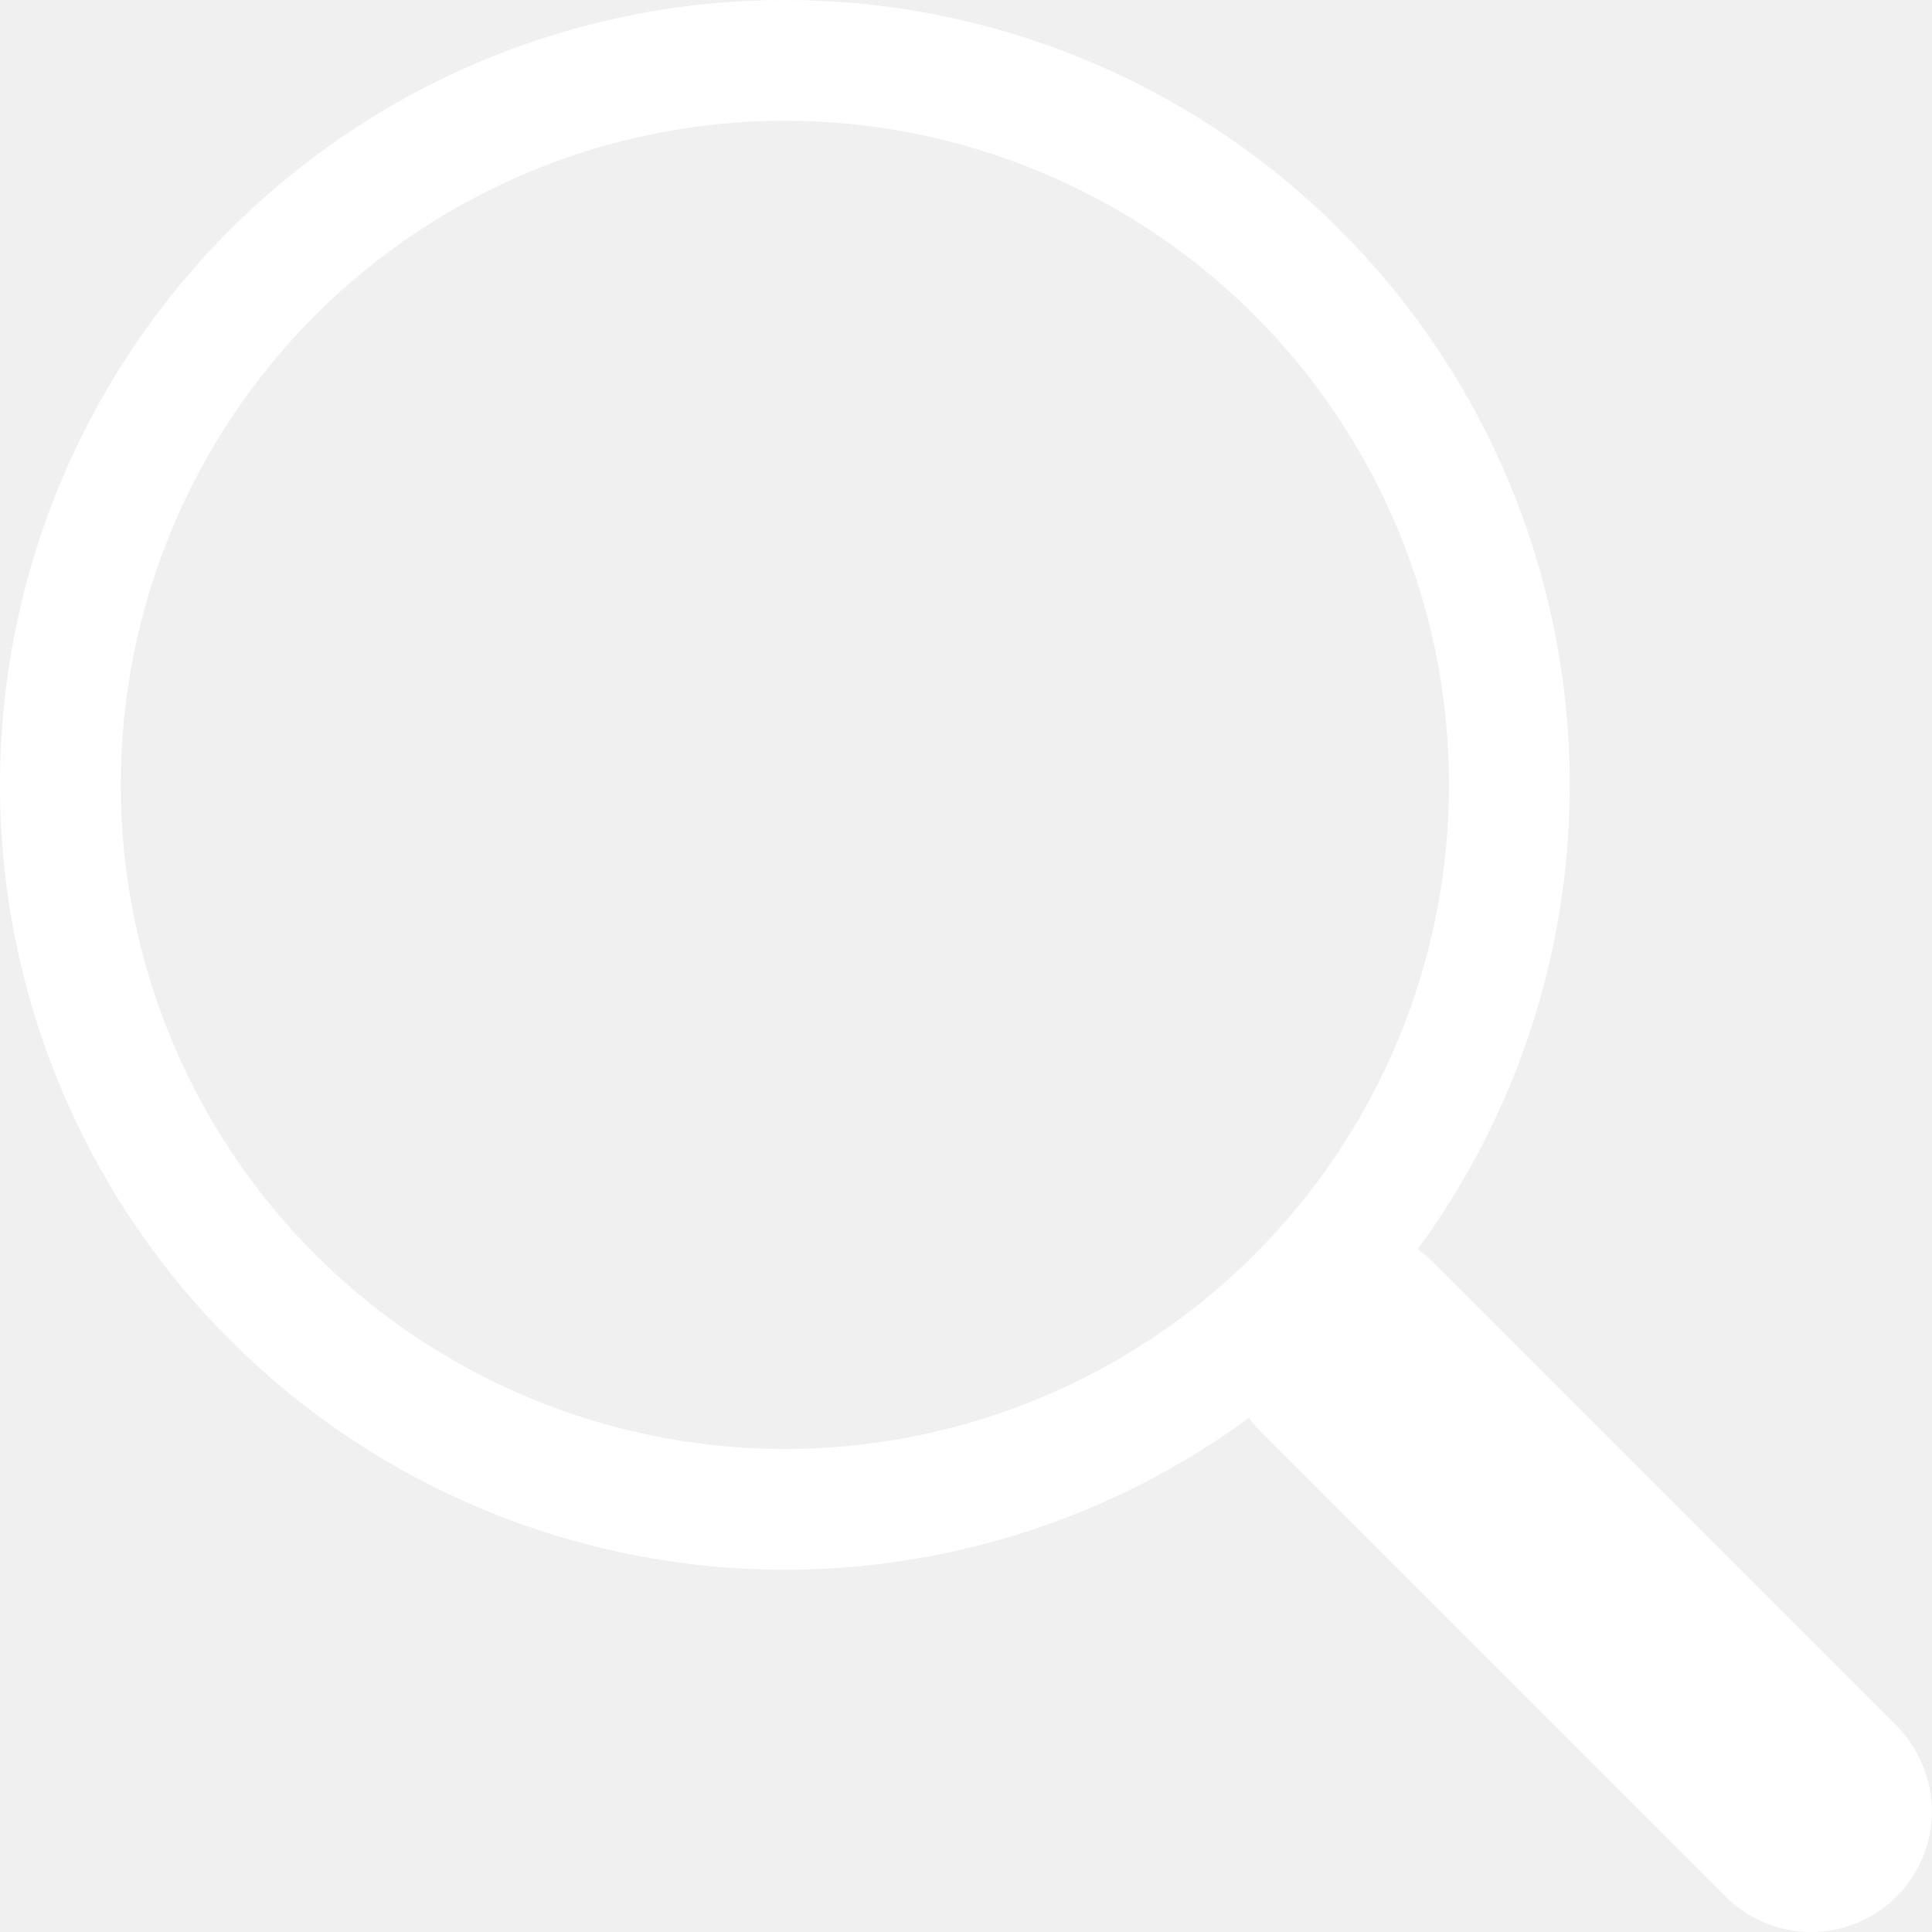
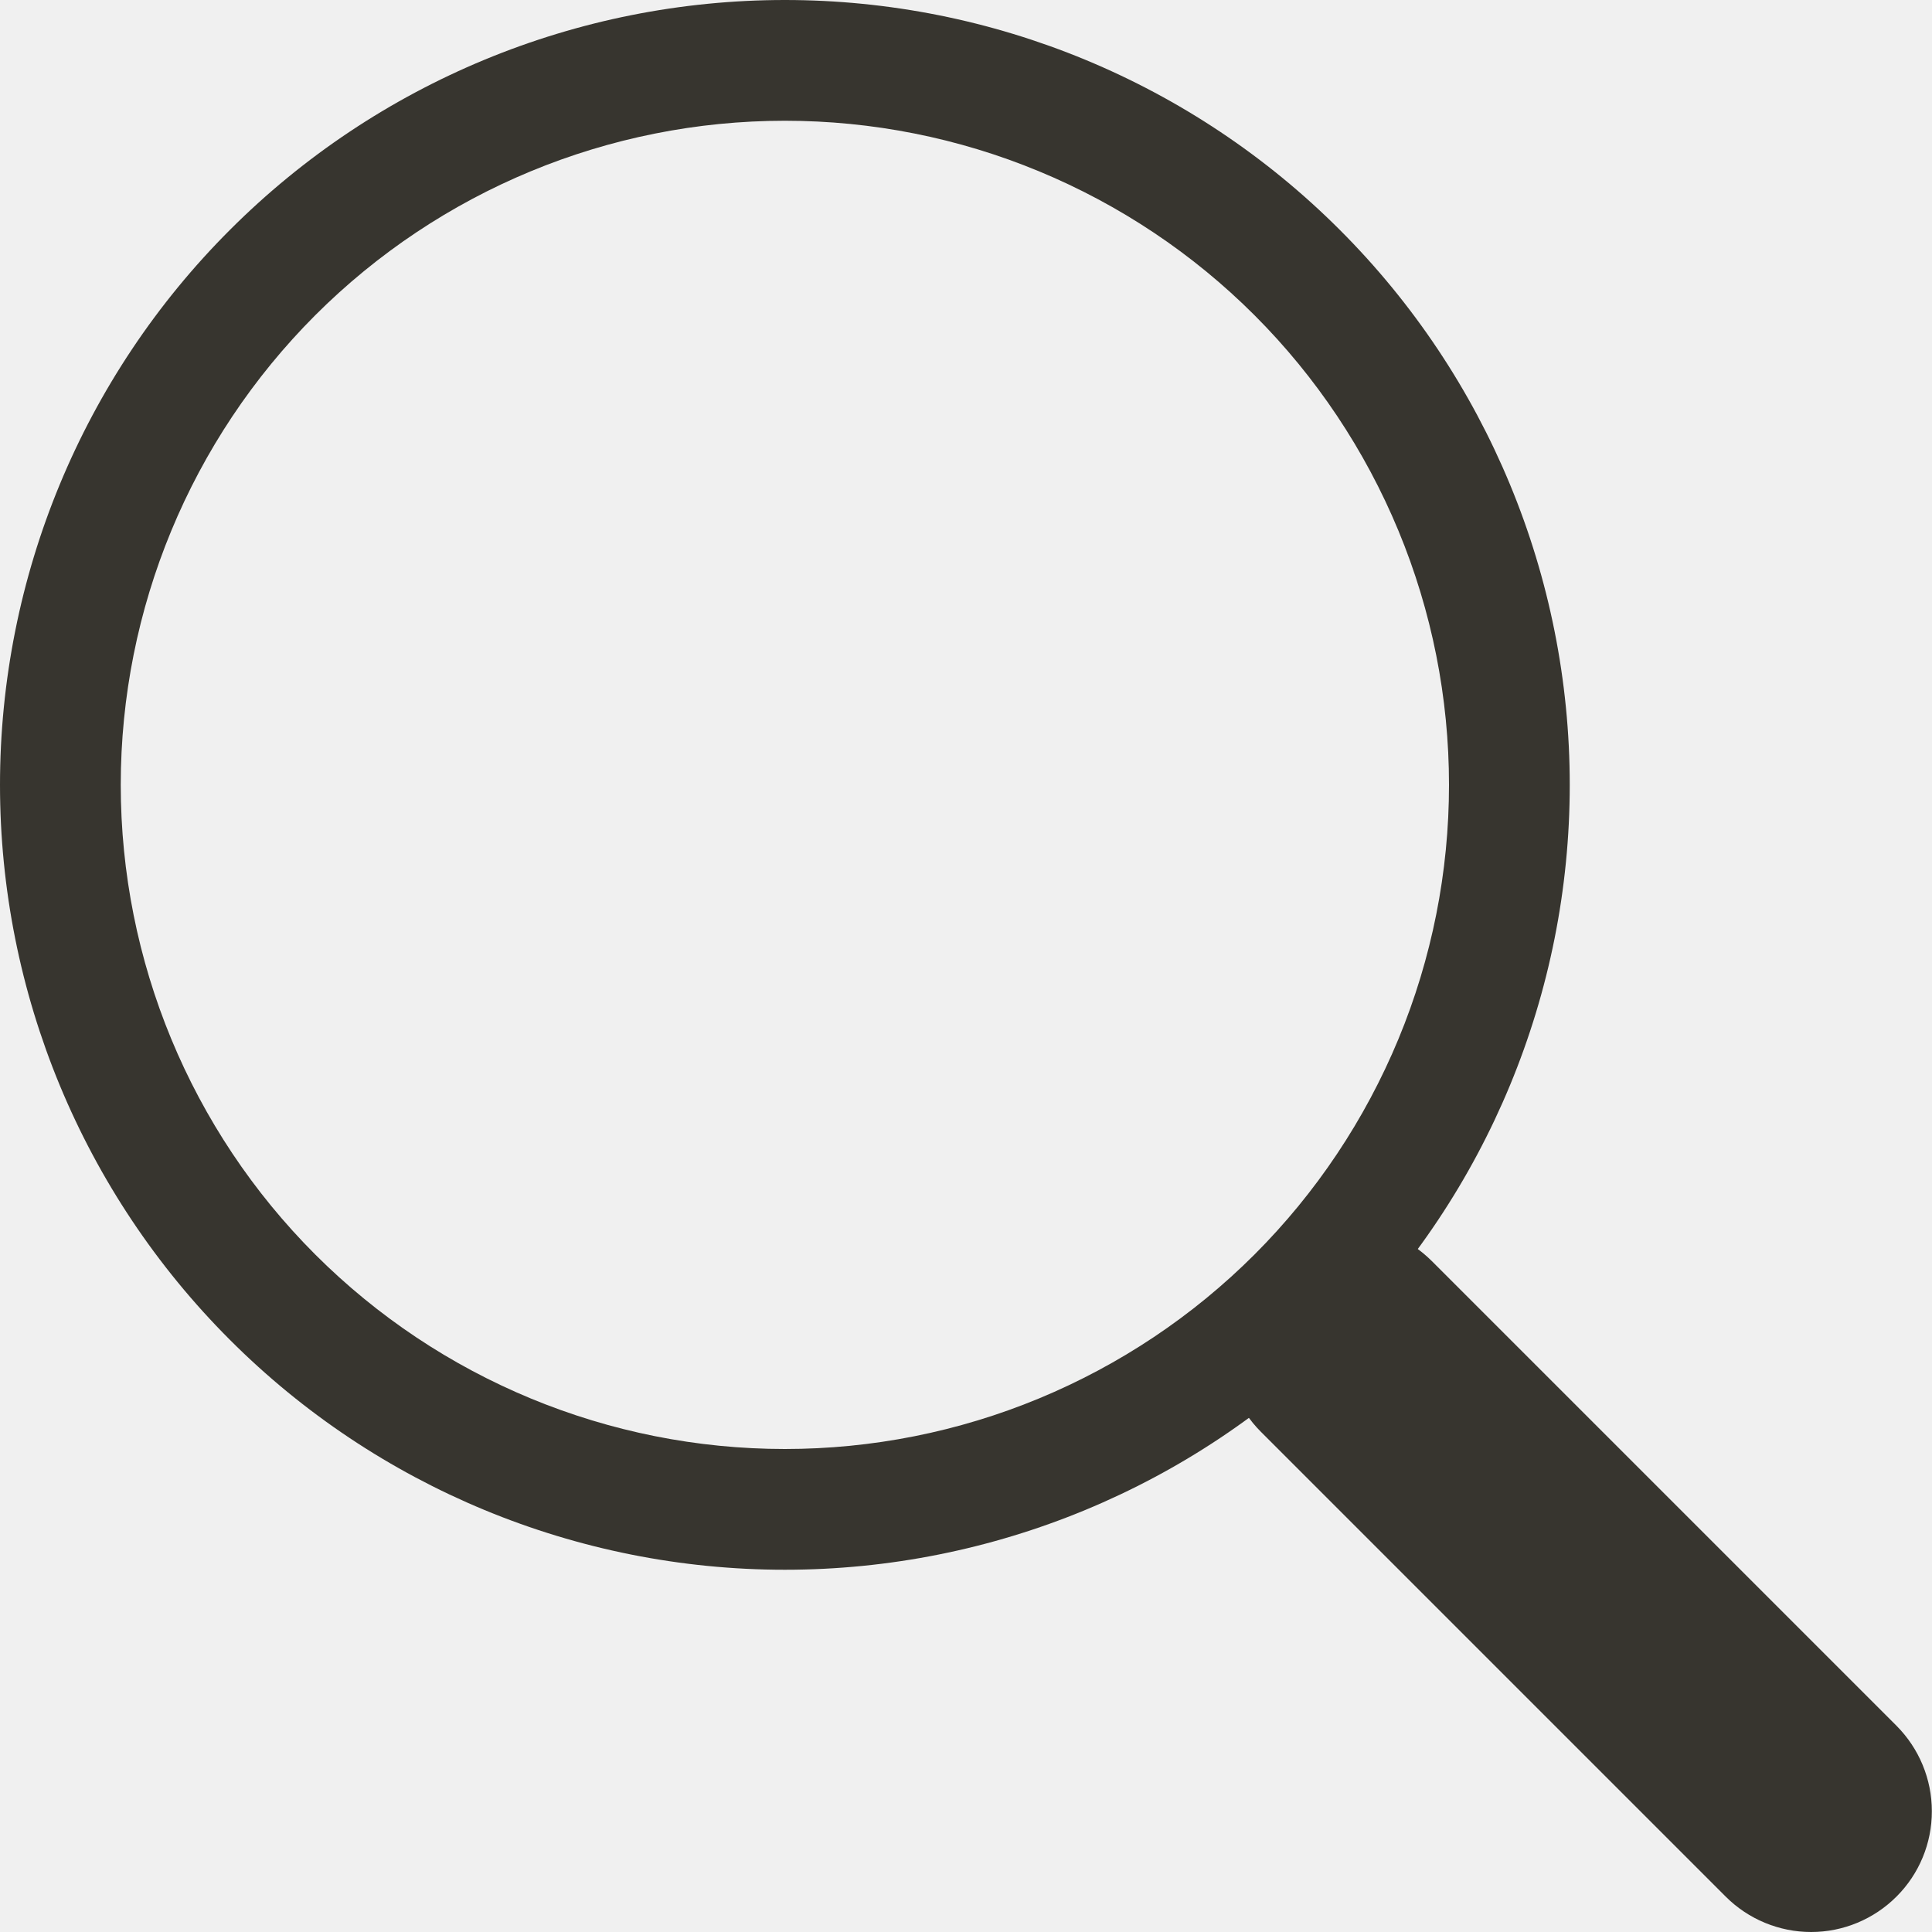
<svg xmlns="http://www.w3.org/2000/svg" width="24" height="24" viewBox="0 0 24 24" fill="none">
  <g clip-path="url(#clip0_2795_13302)">
-     <path fill-rule="evenodd" clip-rule="evenodd" d="M15.661 15.663C15.8 15.524 15.966 15.413 16.148 15.338C16.33 15.262 16.525 15.223 16.723 15.223C16.92 15.223 17.115 15.262 17.297 15.338C17.479 15.413 17.644 15.524 17.784 15.663L23.559 21.438C23.84 21.72 23.998 22.101 23.998 22.499C23.999 22.897 23.841 23.279 23.559 23.56C23.278 23.841 22.897 24 22.499 24C22.101 24 21.719 23.842 21.438 23.561L15.663 17.786C15.523 17.646 15.413 17.481 15.337 17.299C15.262 17.117 15.223 16.922 15.223 16.725C15.223 16.527 15.262 16.332 15.337 16.15C15.413 15.968 15.523 15.803 15.663 15.663H15.661Z" fill="white" />
-     <path fill-rule="evenodd" clip-rule="evenodd" d="M9.75 18C10.833 18 11.906 17.787 12.907 17.372C13.908 16.957 14.818 16.35 15.584 15.584C16.35 14.818 16.957 13.908 17.372 12.907C17.787 11.906 18 10.833 18 9.75C18 8.667 17.787 7.594 17.372 6.593C16.957 5.592 16.35 4.682 15.584 3.916C14.818 3.15 13.908 2.543 12.907 2.128C11.906 1.713 10.833 1.5 9.75 1.5C7.562 1.5 5.464 2.369 3.916 3.916C2.369 5.464 1.5 7.562 1.5 9.75C1.5 11.938 2.369 14.037 3.916 15.584C5.464 17.131 7.562 18 9.75 18ZM19.5 9.75C19.5 12.336 18.473 14.816 16.644 16.644C14.816 18.473 12.336 19.5 9.75 19.5C7.164 19.5 4.684 18.473 2.856 16.644C1.027 14.816 0 12.336 0 9.75C0 7.164 1.027 4.684 2.856 2.856C4.684 1.027 7.164 0 9.75 0C12.336 0 14.816 1.027 16.644 2.856C18.473 4.684 19.5 7.164 19.5 9.75Z" fill="white" />
+     <path fill-rule="evenodd" clip-rule="evenodd" d="M15.661 15.663C15.8 15.524 15.966 15.413 16.148 15.338C16.33 15.262 16.525 15.223 16.723 15.223C16.92 15.223 17.115 15.262 17.297 15.338C17.479 15.413 17.644 15.524 17.784 15.663L23.559 21.438C23.84 21.72 23.998 22.101 23.998 22.499C23.999 22.897 23.841 23.279 23.559 23.56C23.278 23.841 22.897 24 22.499 24C22.101 24 21.719 23.842 21.438 23.561L15.663 17.786C15.523 17.646 15.413 17.481 15.337 17.299C15.262 17.117 15.223 16.922 15.223 16.725C15.223 16.527 15.262 16.332 15.337 16.15C15.413 15.968 15.523 15.803 15.663 15.663H15.661Z" fill="#37352F" />
+     <path fill-rule="evenodd" clip-rule="evenodd" d="M9.75 18C10.833 18 11.906 17.787 12.907 17.372C13.908 16.957 14.818 16.35 15.584 15.584C16.35 14.818 16.957 13.908 17.372 12.907C17.787 11.906 18 10.833 18 9.75C18 8.667 17.787 7.594 17.372 6.593C16.957 5.592 16.35 4.682 15.584 3.916C14.818 3.15 13.908 2.543 12.907 2.128C11.906 1.713 10.833 1.5 9.75 1.5C7.562 1.5 5.464 2.369 3.916 3.916C2.369 5.464 1.5 7.562 1.5 9.75C1.5 11.938 2.369 14.037 3.916 15.584C5.464 17.131 7.562 18 9.75 18ZM19.5 9.75C19.5 12.336 18.473 14.816 16.644 16.644C14.816 18.473 12.336 19.5 9.75 19.5C7.164 19.5 4.684 18.473 2.856 16.644C1.027 14.816 0 12.336 0 9.75C0 7.164 1.027 4.684 2.856 2.856C4.684 1.027 7.164 0 9.75 0C12.336 0 14.816 1.027 16.644 2.856C18.473 4.684 19.5 7.164 19.5 9.75Z" fill="#37352F" />
  </g>
  <defs>
    <clipPath id="clip0_2795_13302">
-       <rect width="24" height="24" fill="white" />
+       <rect width="24" height="24" fill="#37352F" />
    </clipPath>
  </defs>
</svg>
